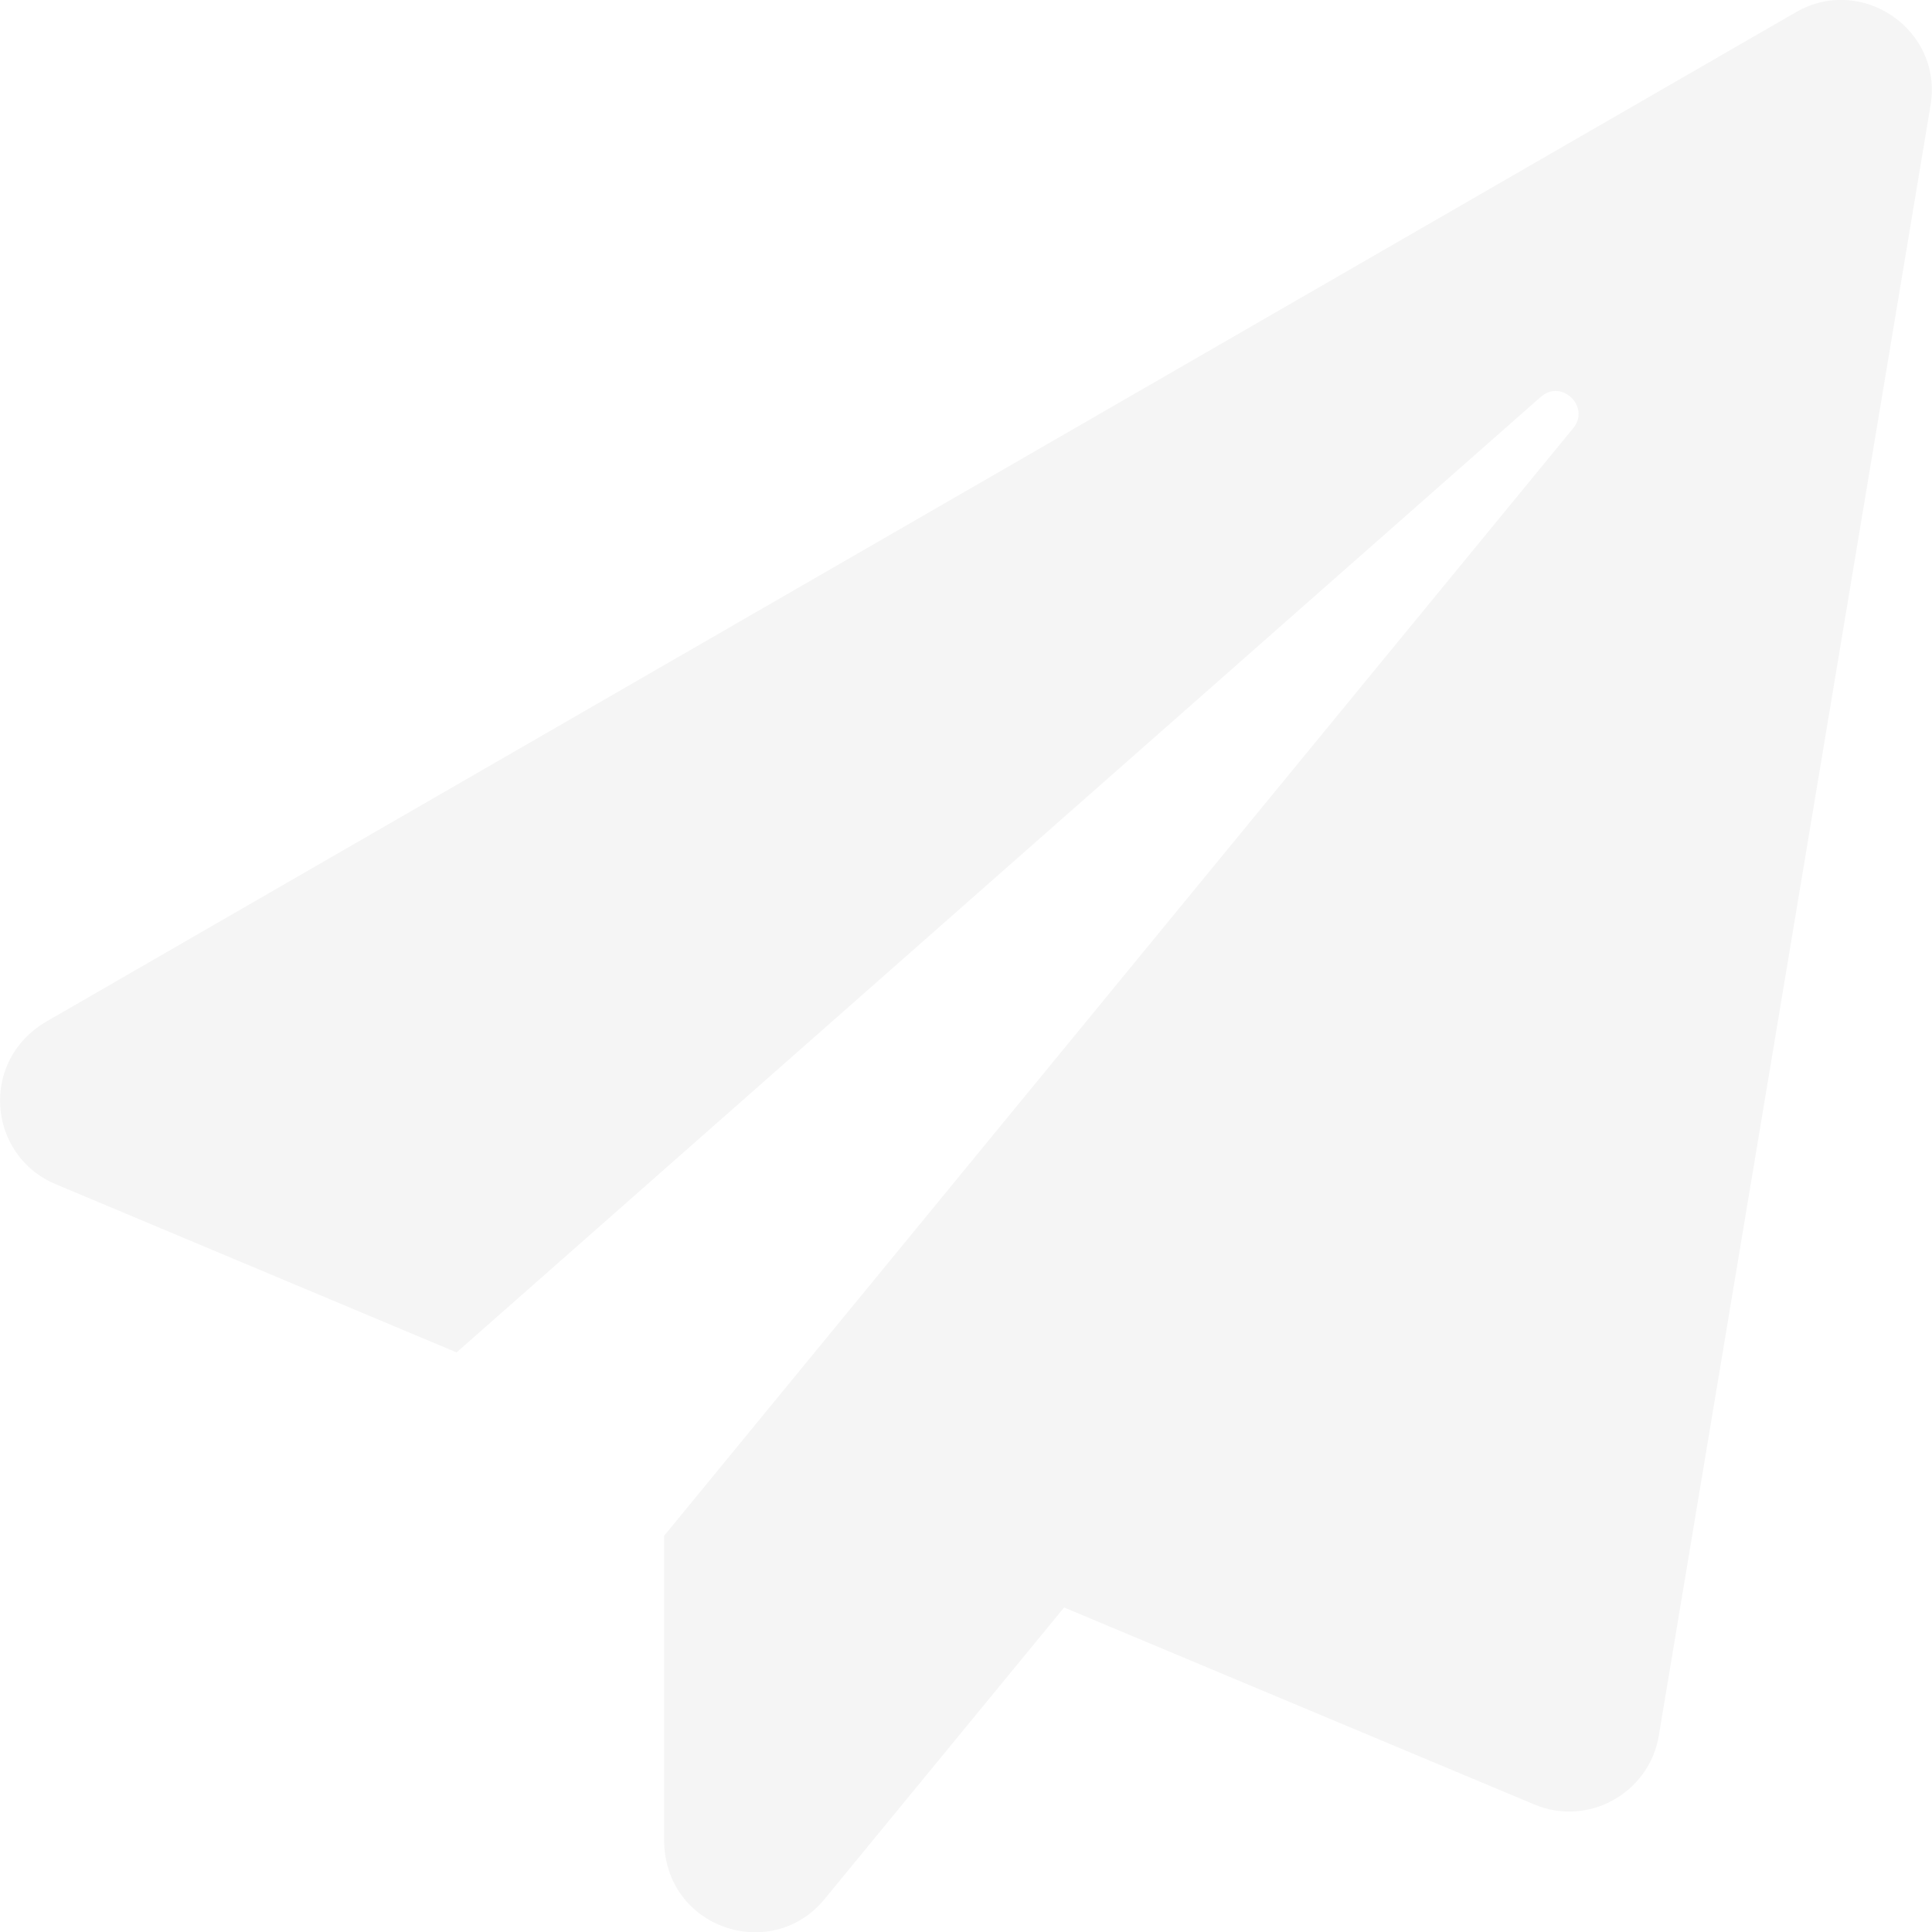
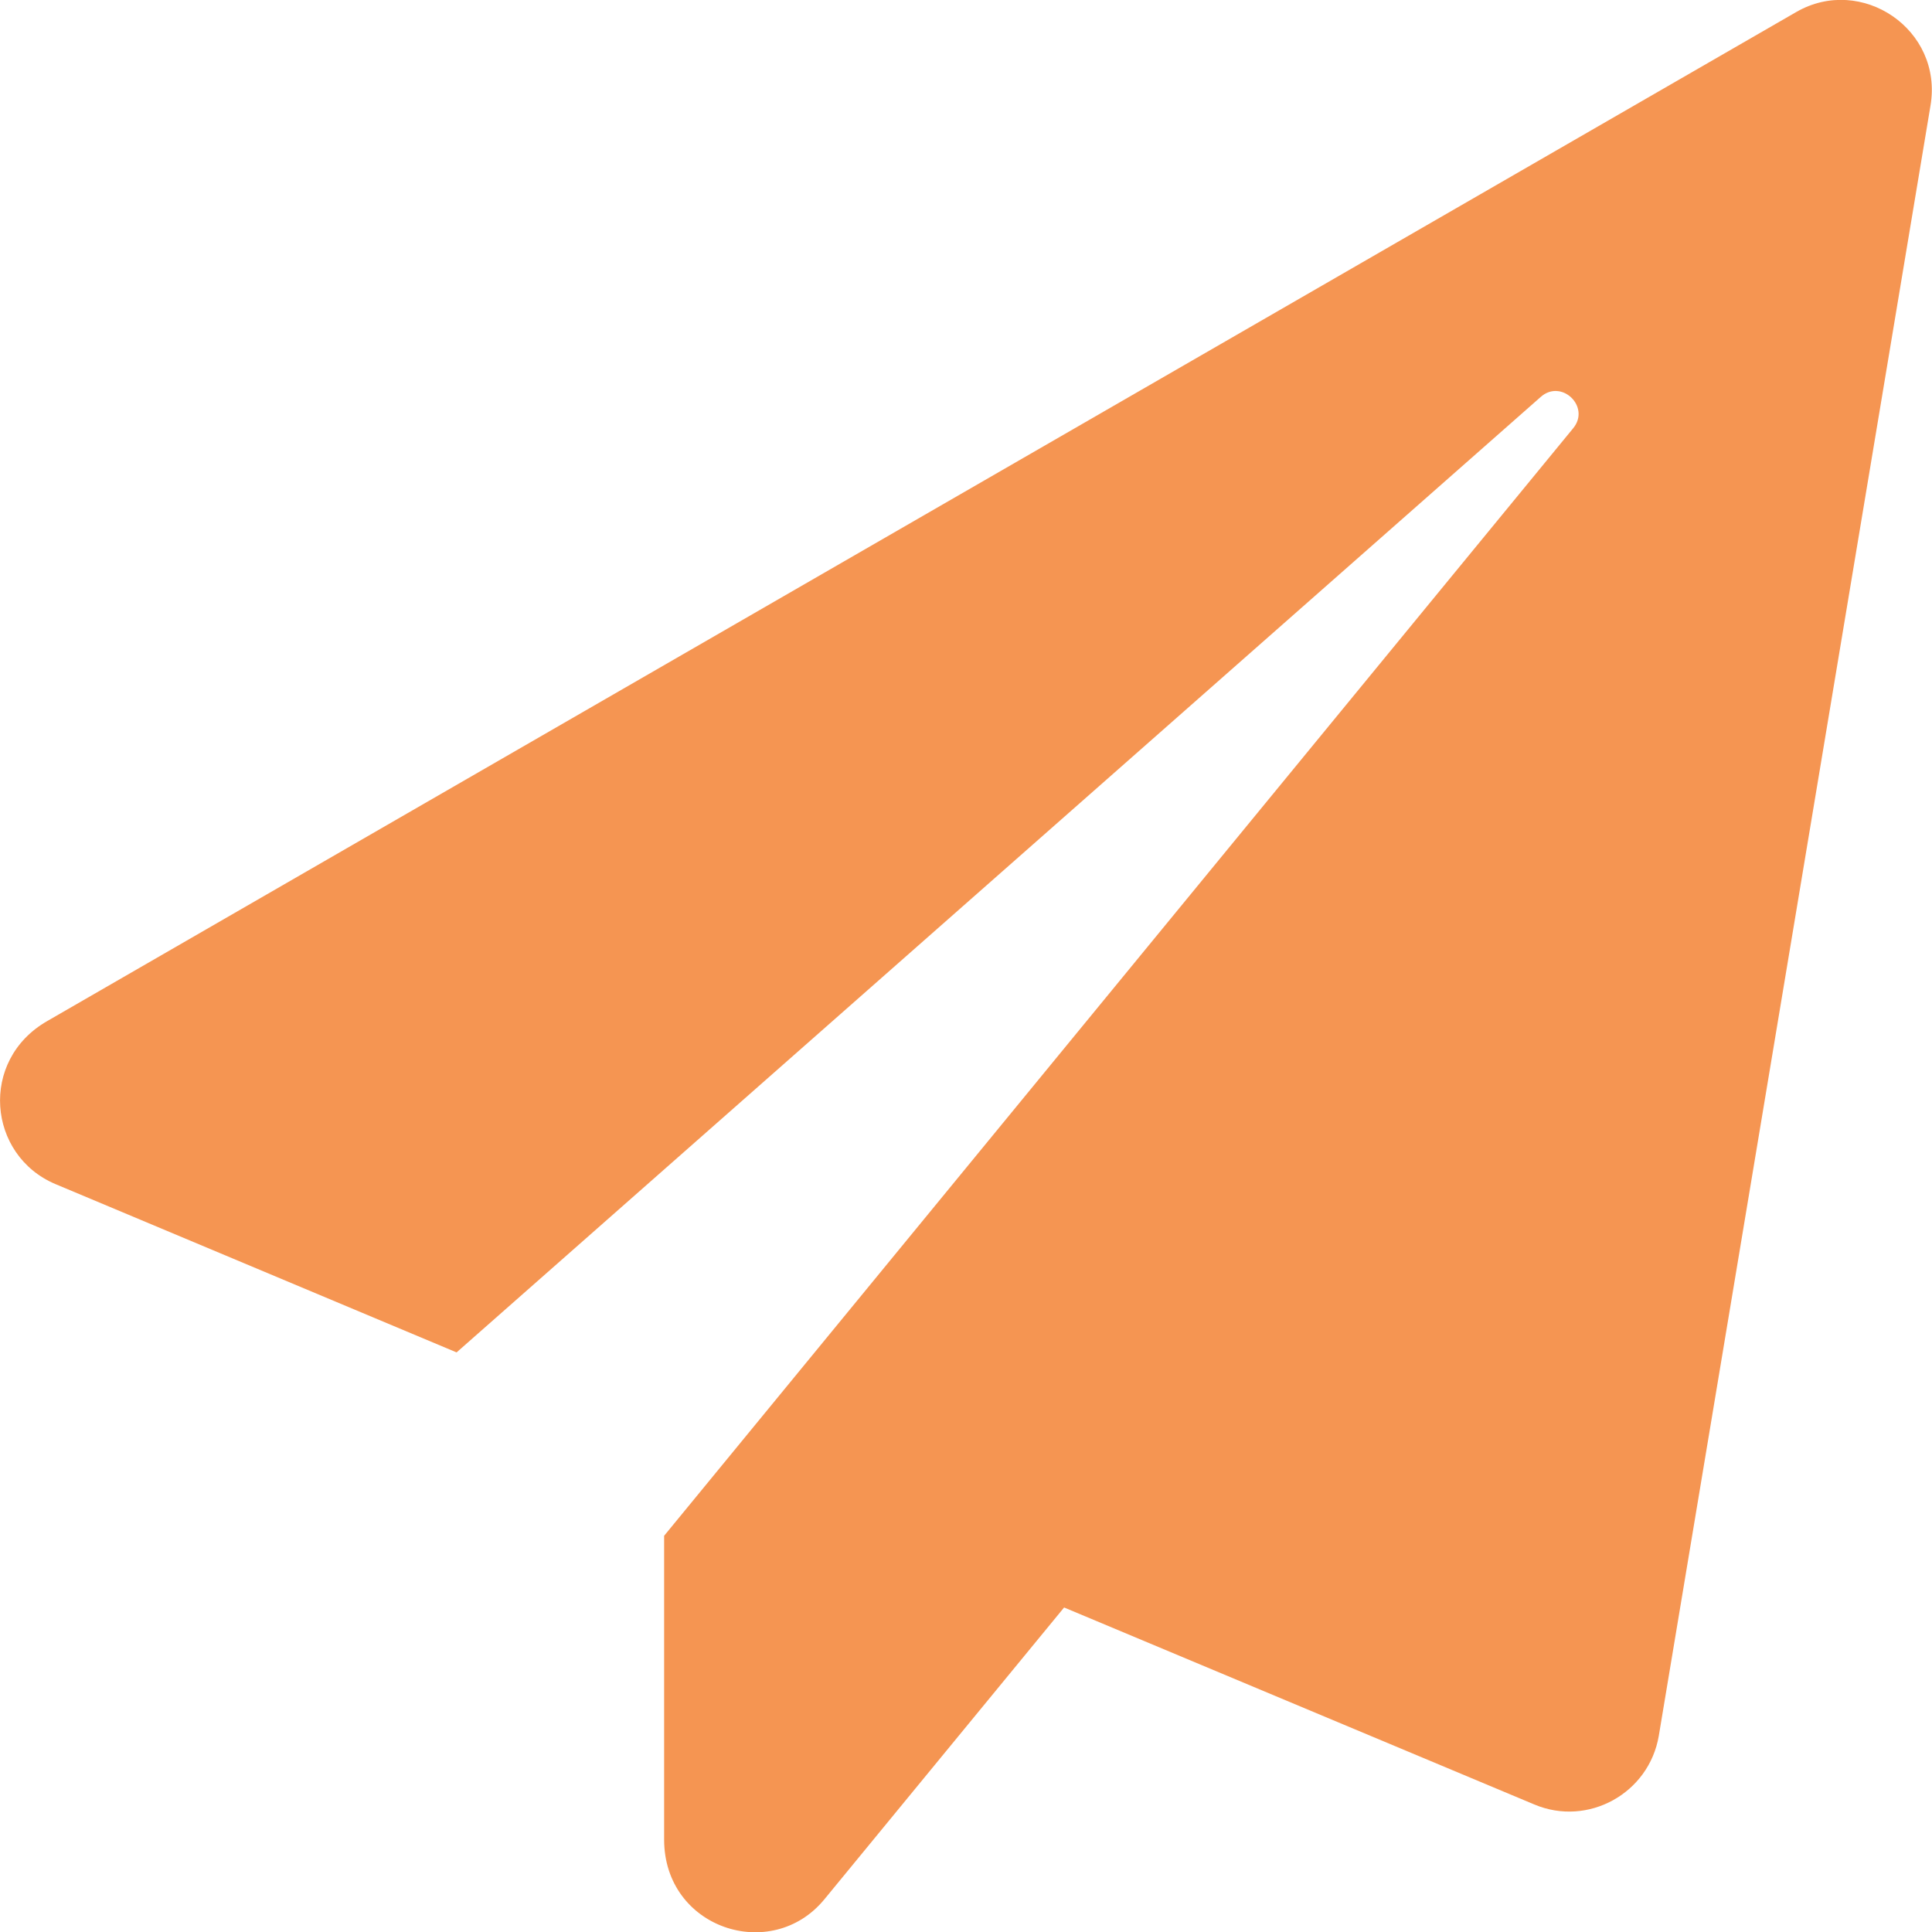
<svg xmlns="http://www.w3.org/2000/svg" aria-hidden="true" focusable="false" data-prefix="fas" data-icon="paper-plane" class="svg-inline--fa fa-paper-plane fa-w-16" role="img" viewBox="0 0 512 512">
-   <path fill="whitesmoke" d="M476 3.2L12.5 270.6c-18.1 10.4-15.8 35.6 2.2 43.2L121 358.4l287.3-253.2c5.5-4.9 13.3 2.6 8.6 8.3L176 407v80.5c0 23.6 28.5 32.9 42.5 15.8L282 426l124.6 52.2c14.2 6 30.4-2.9 33-18.2l72-432C515 7.8 493.3-6.8 476 3.2z" />
+   <path fill="#F59552" d="M476 3.2L12.5 270.6c-18.1 10.4-15.8 35.6 2.2 43.2L121 358.4l287.3-253.2c5.5-4.9 13.3 2.6 8.6 8.3L176 407v80.5c0 23.6 28.5 32.9 42.5 15.8L282 426l124.6 52.2c14.2 6 30.4-2.9 33-18.2l72-432C515 7.8 493.3-6.8 476 3.2z" />
</svg>
